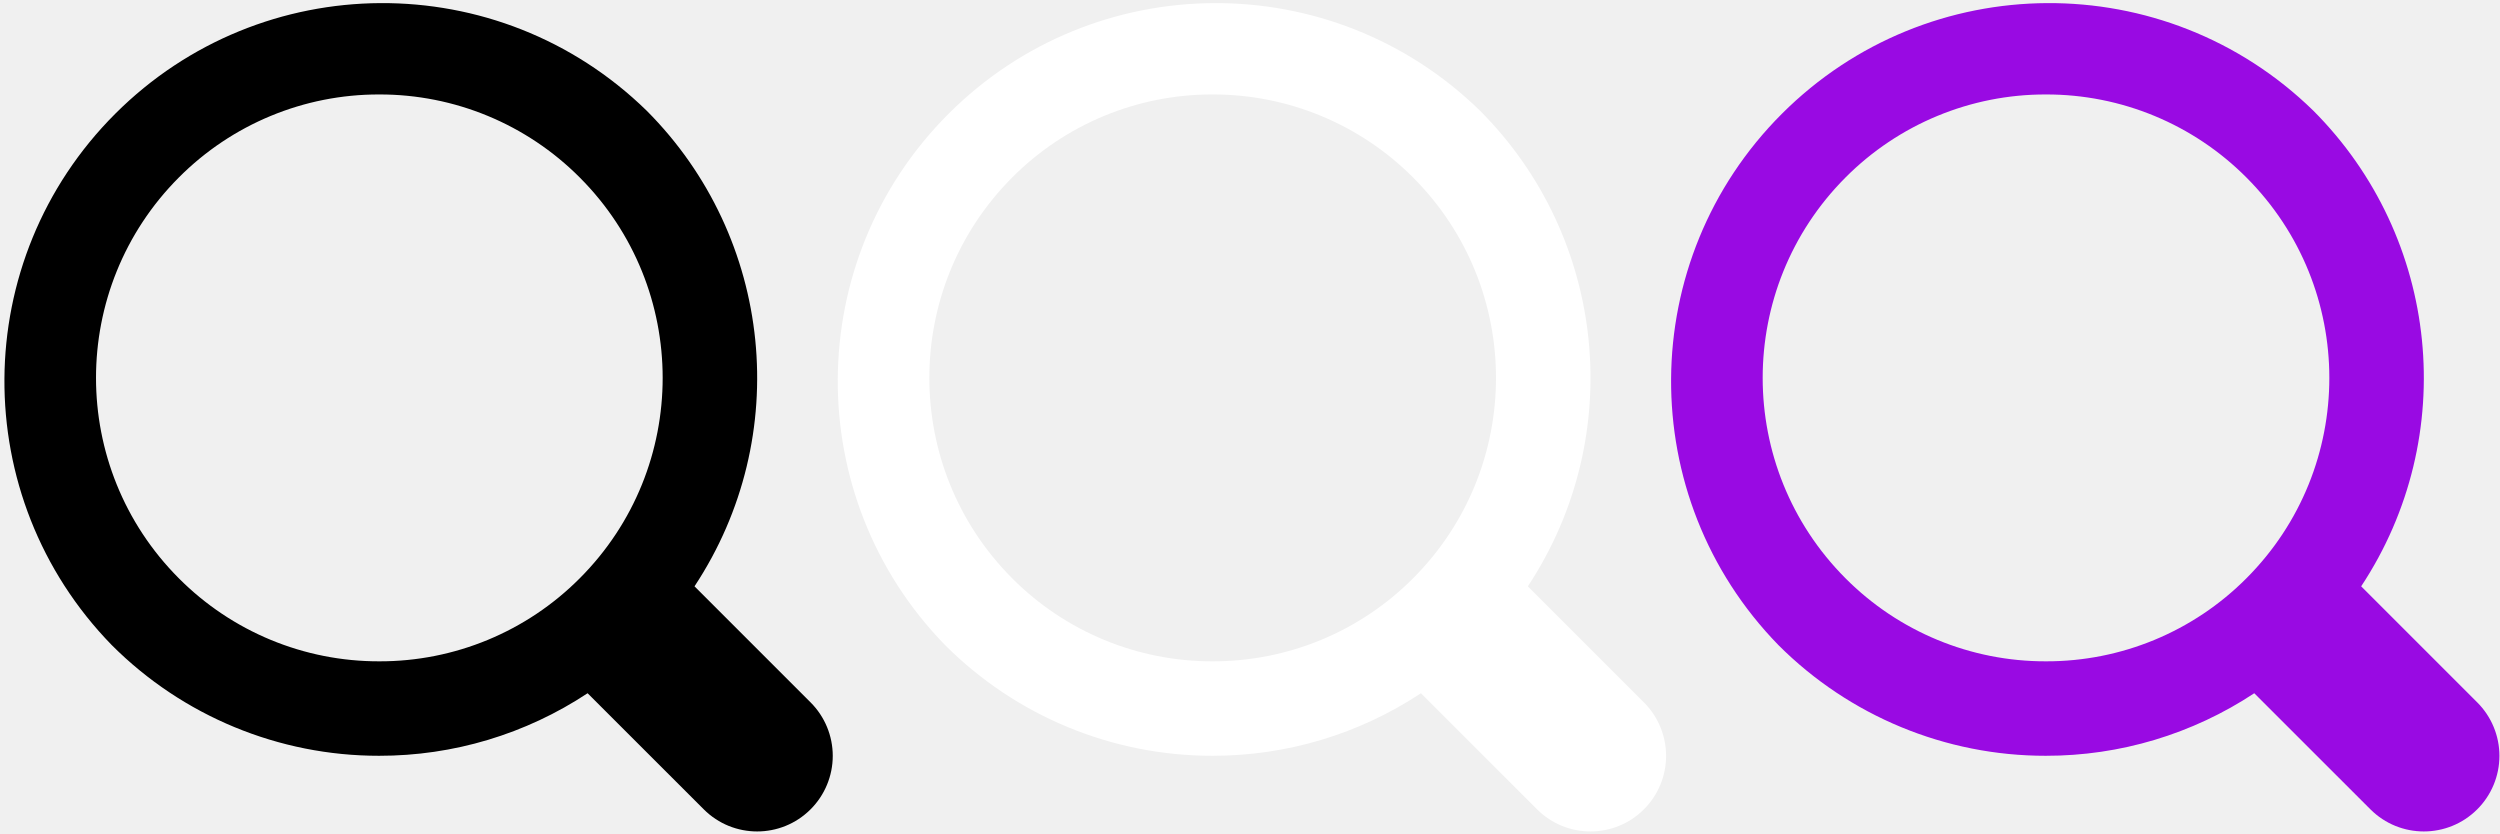
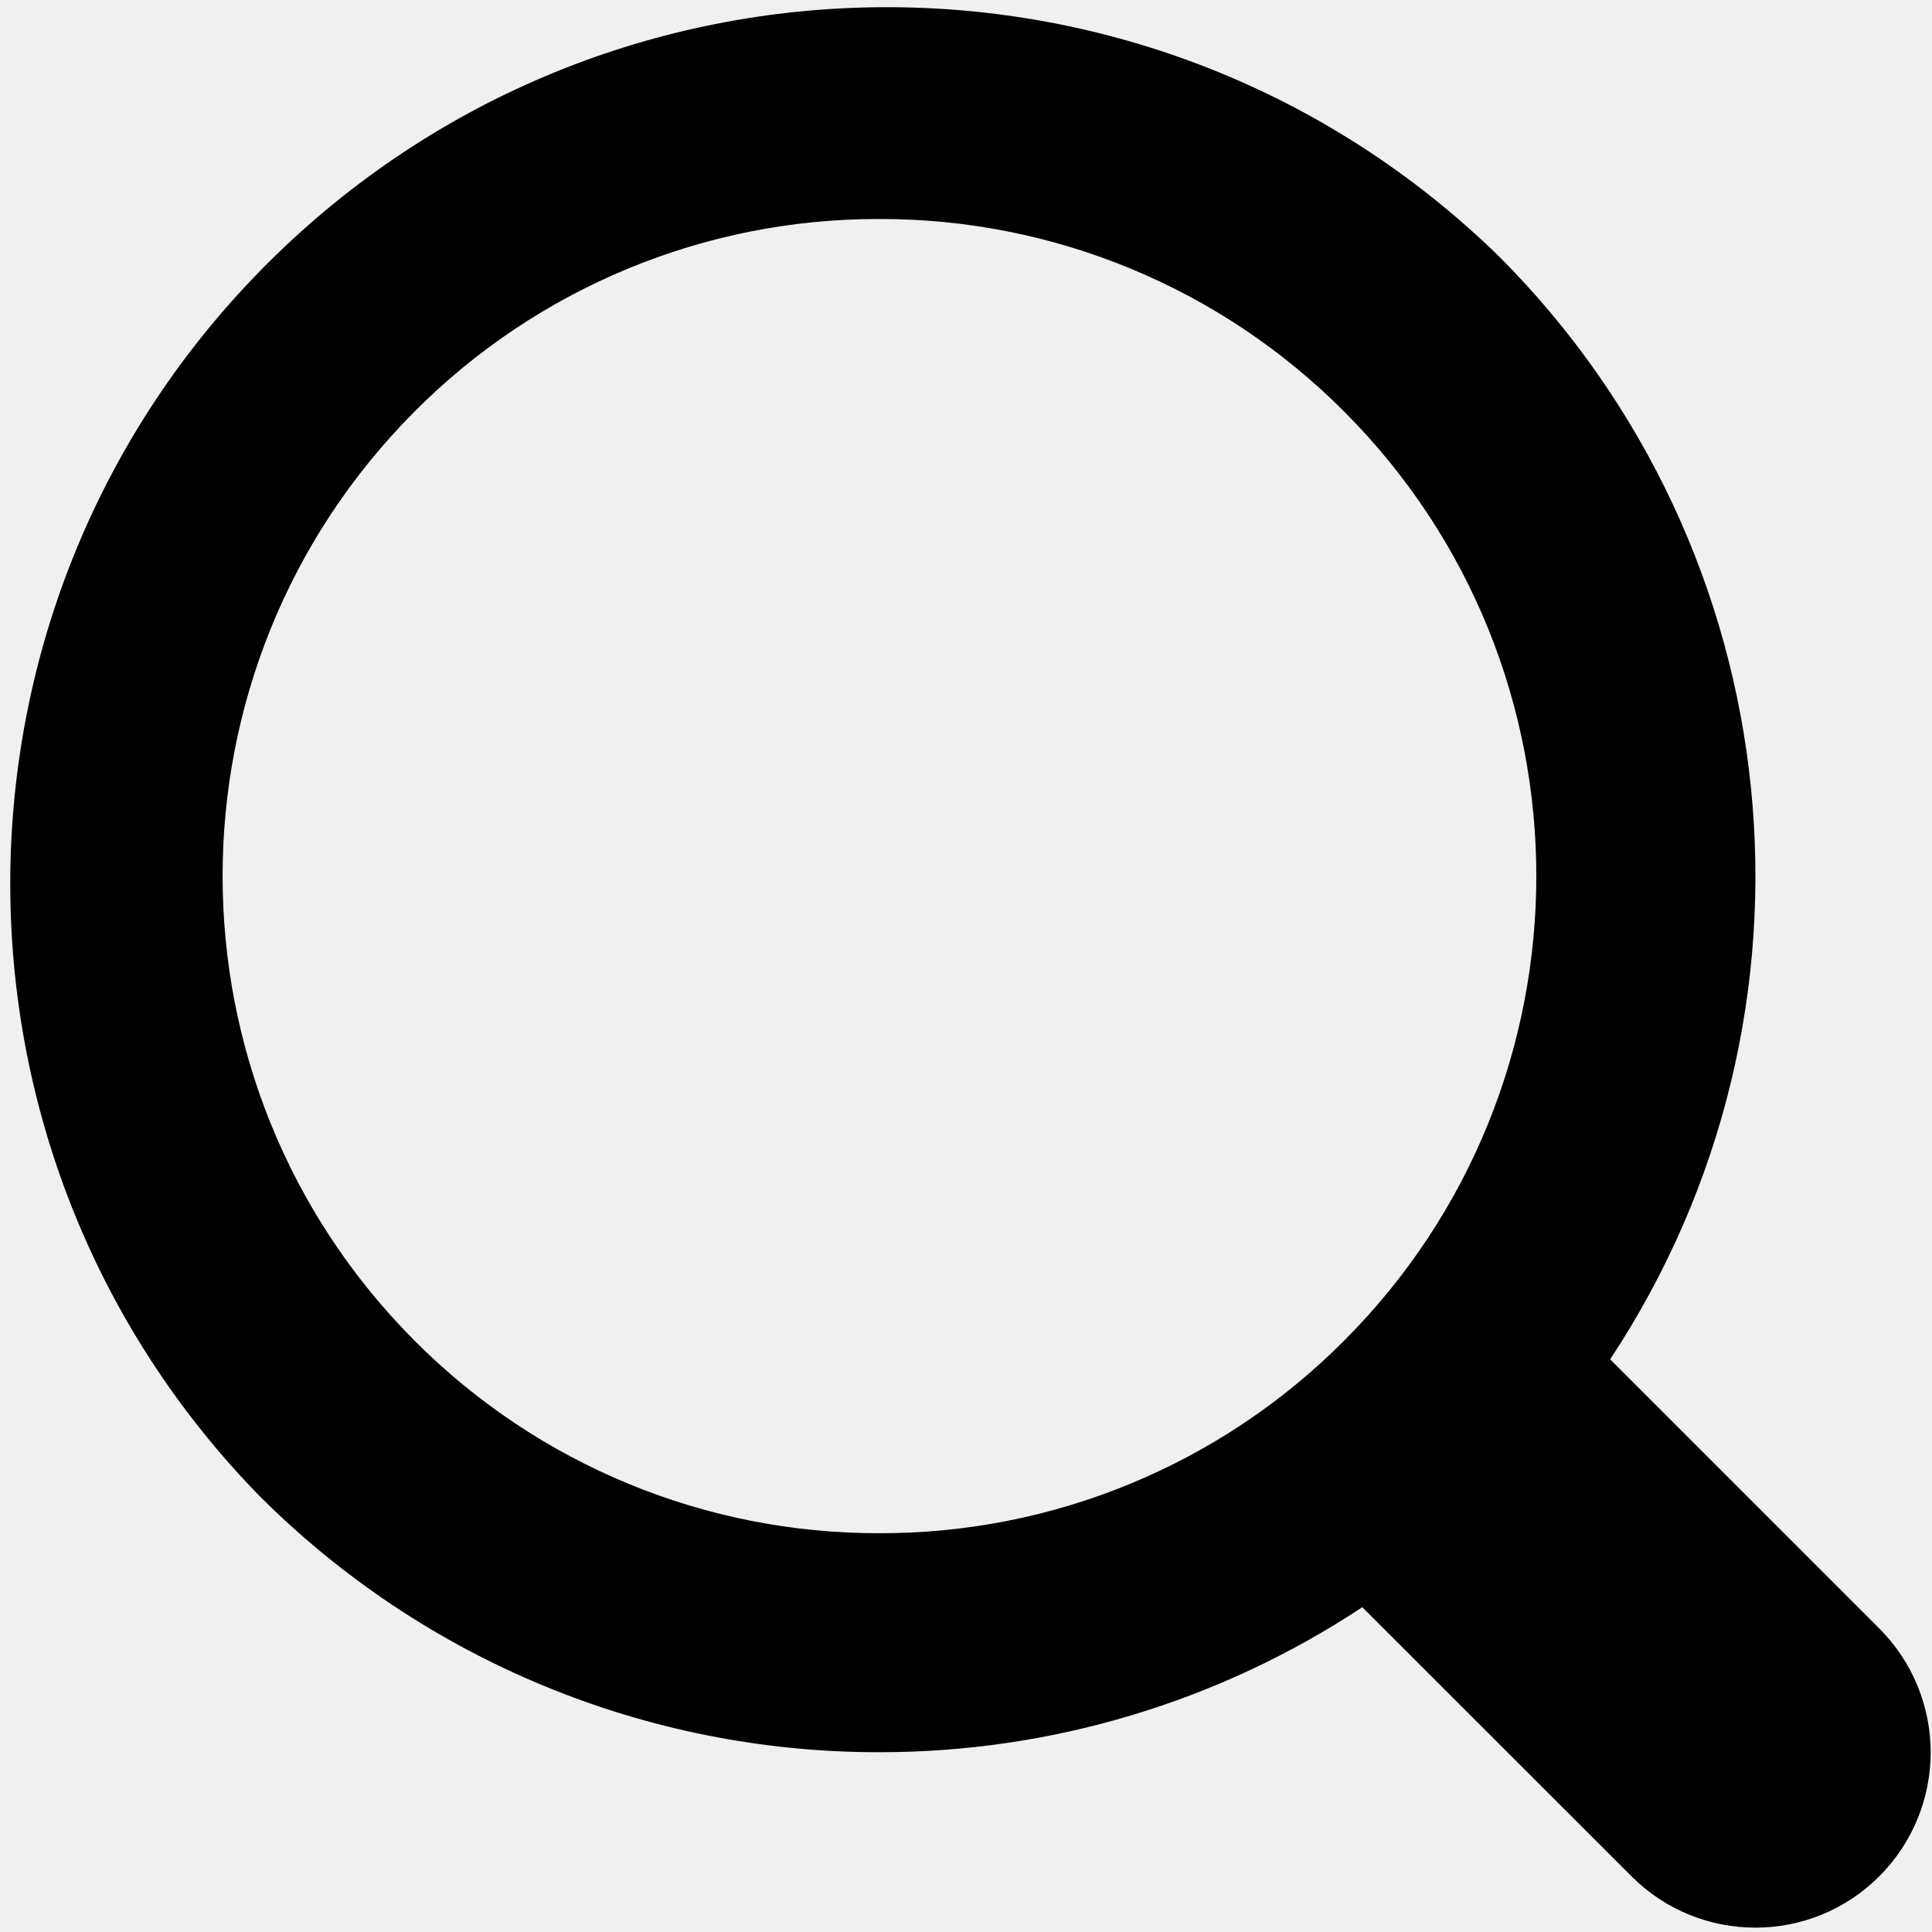
- <svg xmlns="http://www.w3.org/2000/svg" viewBox="0 0 51 17">
+ <svg xmlns="http://www.w3.org/2000/svg" viewBox="0 0 17 17">
  <path fill-rule="evenodd" d="M16.536 16.51a1.541 1.541 0 0 1-2.18 0l-2.369-2.368a7.692 7.692 0 0 1-4.253 1.276 7.698 7.698 0 0 1-5.453-2.257 7.713 7.713 0 0 1 10.91-10.904 7.715 7.715 0 0 1 .977 9.704l2.368 2.368a1.541 1.541 0 0 1 0 2.181zm-8.8-14.583a5.749 5.749 0 0 0-4.088 1.694 5.791 5.791 0 0 0 0 8.176 5.749 5.749 0 0 0 4.089 1.694 5.749 5.749 0 0 0 4.09-1.694 5.786 5.786 0 0 0 0-8.176 5.753 5.753 0 0 0-4.09-1.694z" />
-   <path fill="#fff" fill-rule="evenodd" d="M33.536 16.51a1.541 1.541 0 0 1-2.18 0l-2.369-2.368a7.692 7.692 0 0 1-4.253 1.276 7.698 7.698 0 0 1-5.453-2.257 7.713 7.713 0 0 1 10.91-10.904 7.715 7.715 0 0 1 .977 9.704l2.368 2.368a1.541 1.541 0 0 1 0 2.181zm-8.8-14.583a5.749 5.749 0 0 0-4.088 1.694 5.791 5.791 0 0 0 0 8.176 5.749 5.749 0 0 0 4.089 1.694 5.749 5.749 0 0 0 4.09-1.694 5.786 5.786 0 0 0 0-8.176 5.753 5.753 0 0 0-4.09-1.694z" />
-   <path fill="#990AE3" fill-rule="evenodd" d="M50.536 16.51a1.541 1.541 0 0 1-2.18 0l-2.369-2.368a7.692 7.692 0 0 1-4.253 1.276 7.698 7.698 0 0 1-5.453-2.257 7.713 7.713 0 0 1 10.91-10.904 7.715 7.715 0 0 1 .977 9.704l2.368 2.368a1.541 1.541 0 0 1 0 2.181zm-8.8-14.583a5.749 5.749 0 0 0-4.088 1.694 5.791 5.791 0 0 0 0 8.176 5.749 5.749 0 0 0 4.089 1.694 5.749 5.749 0 0 0 4.09-1.694 5.786 5.786 0 0 0 0-8.176 5.753 5.753 0 0 0-4.09-1.694z" />
</svg>
